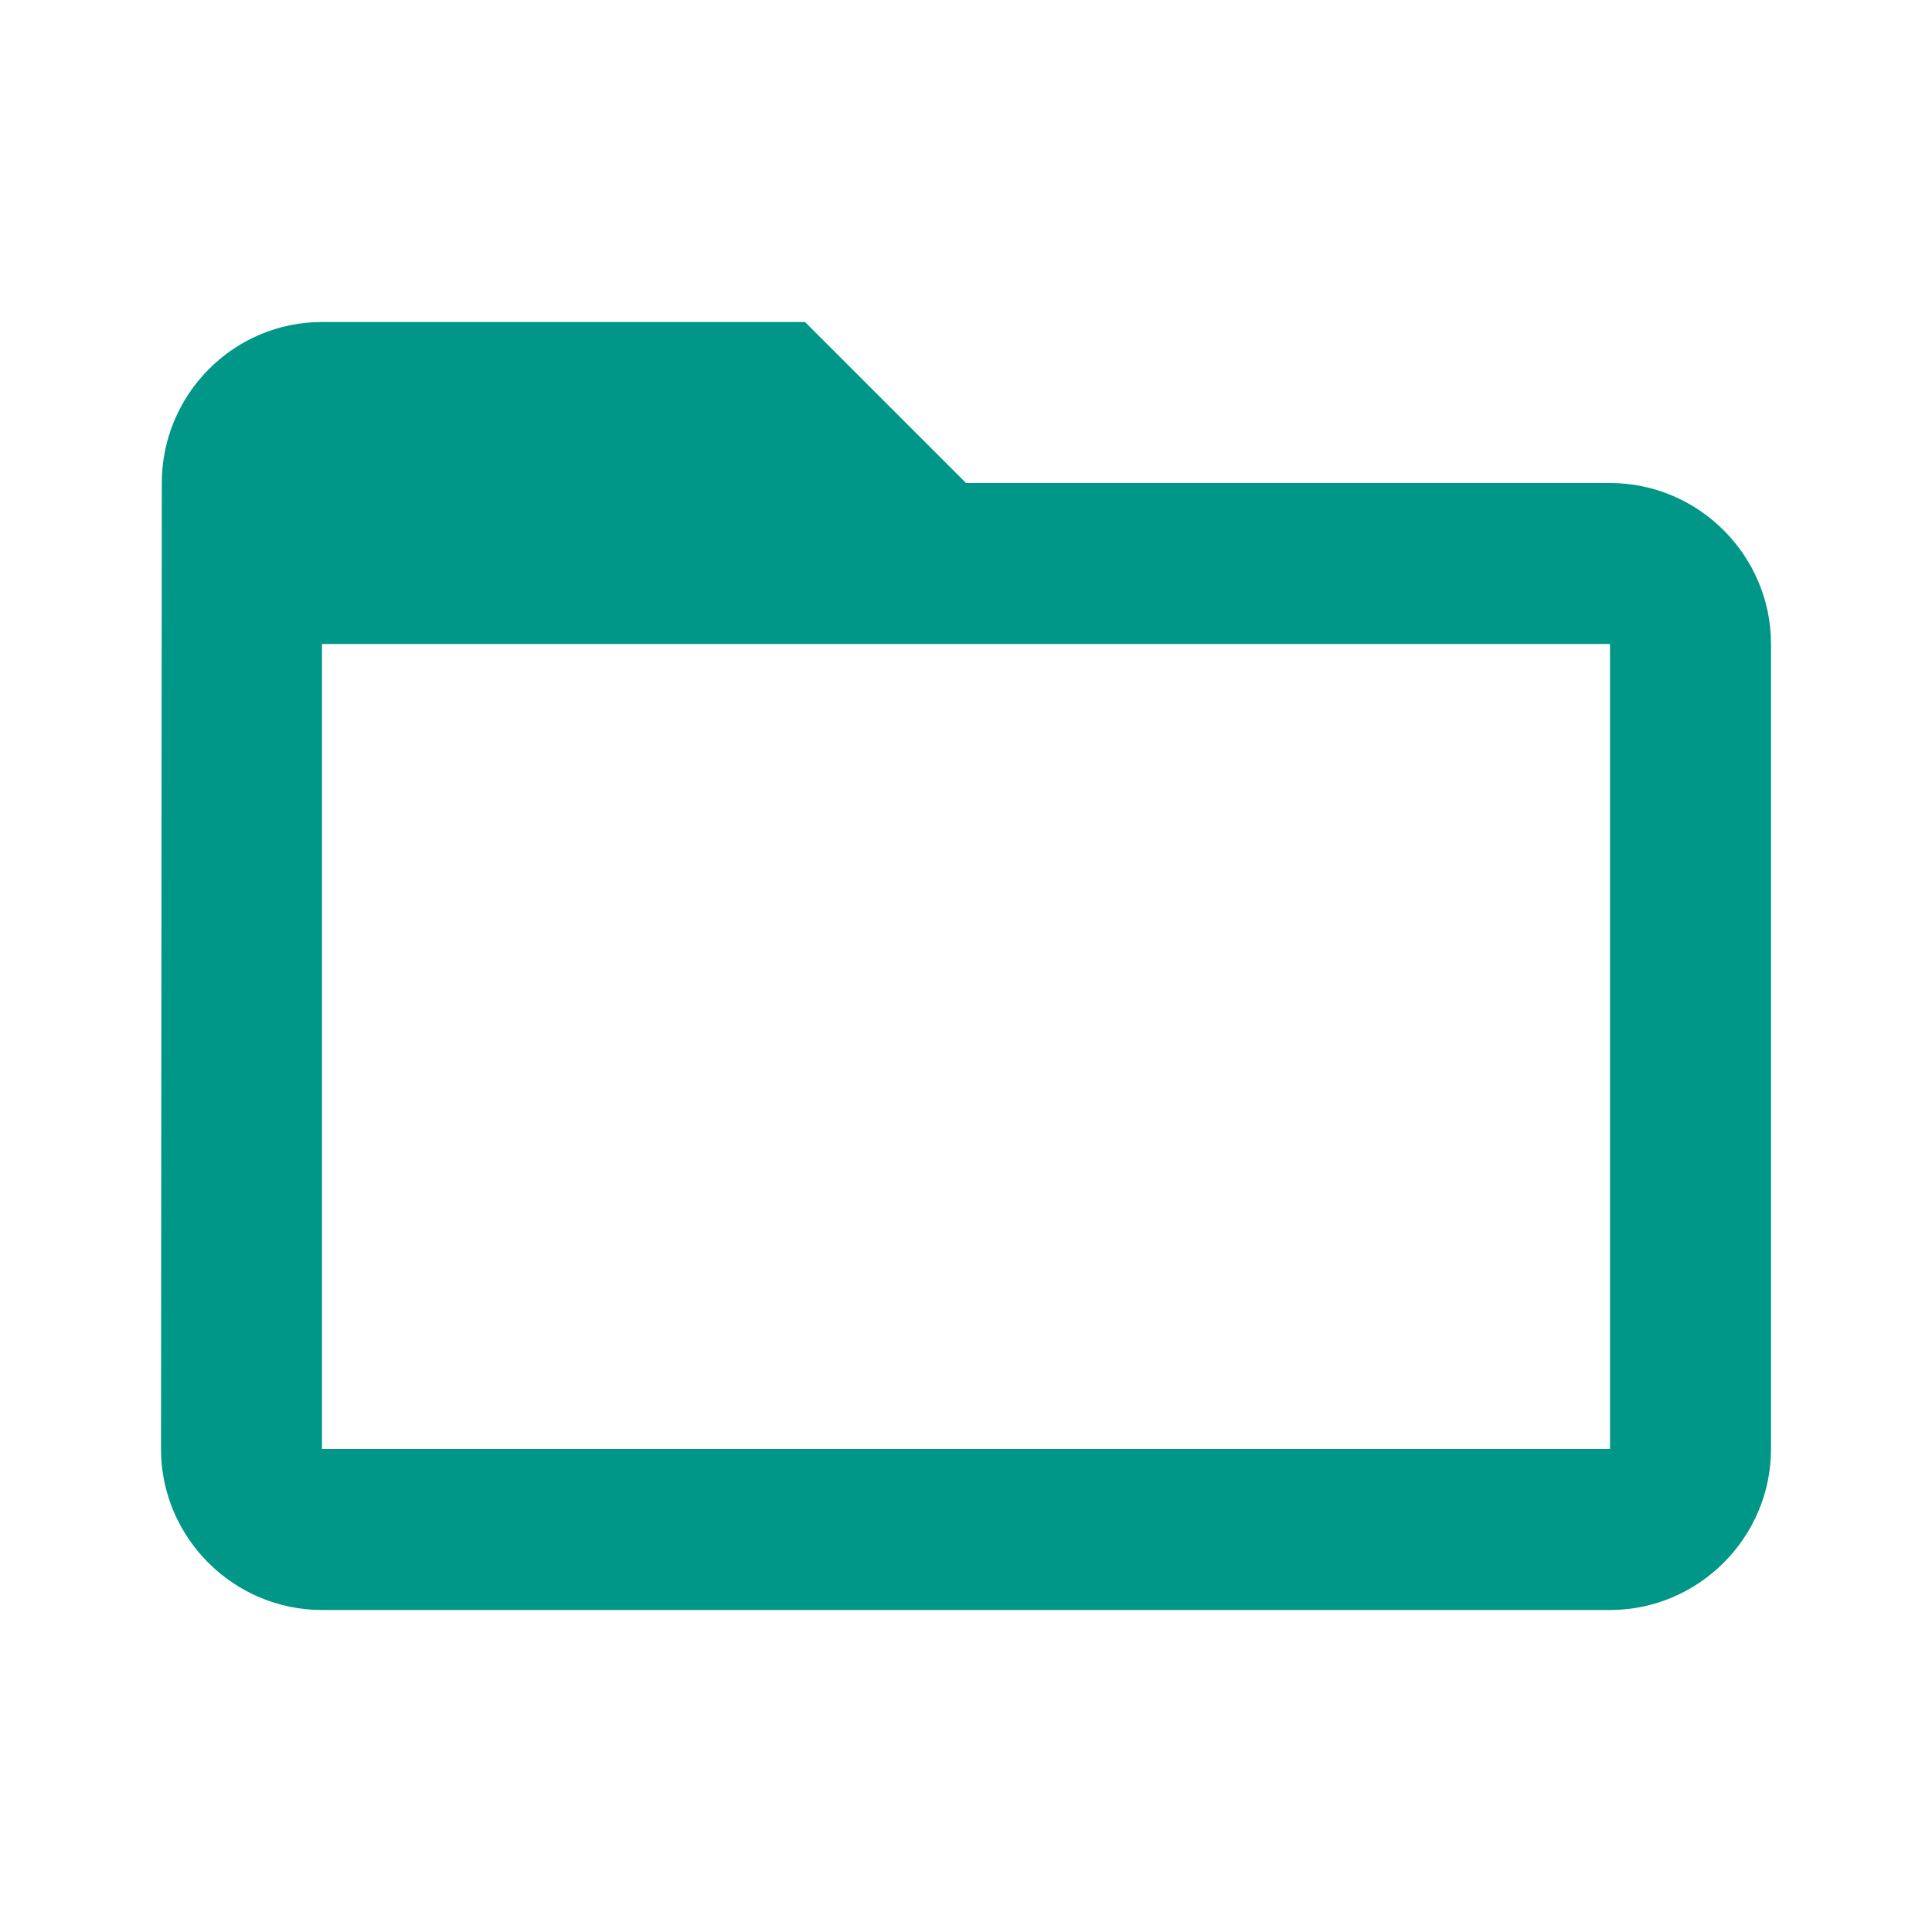
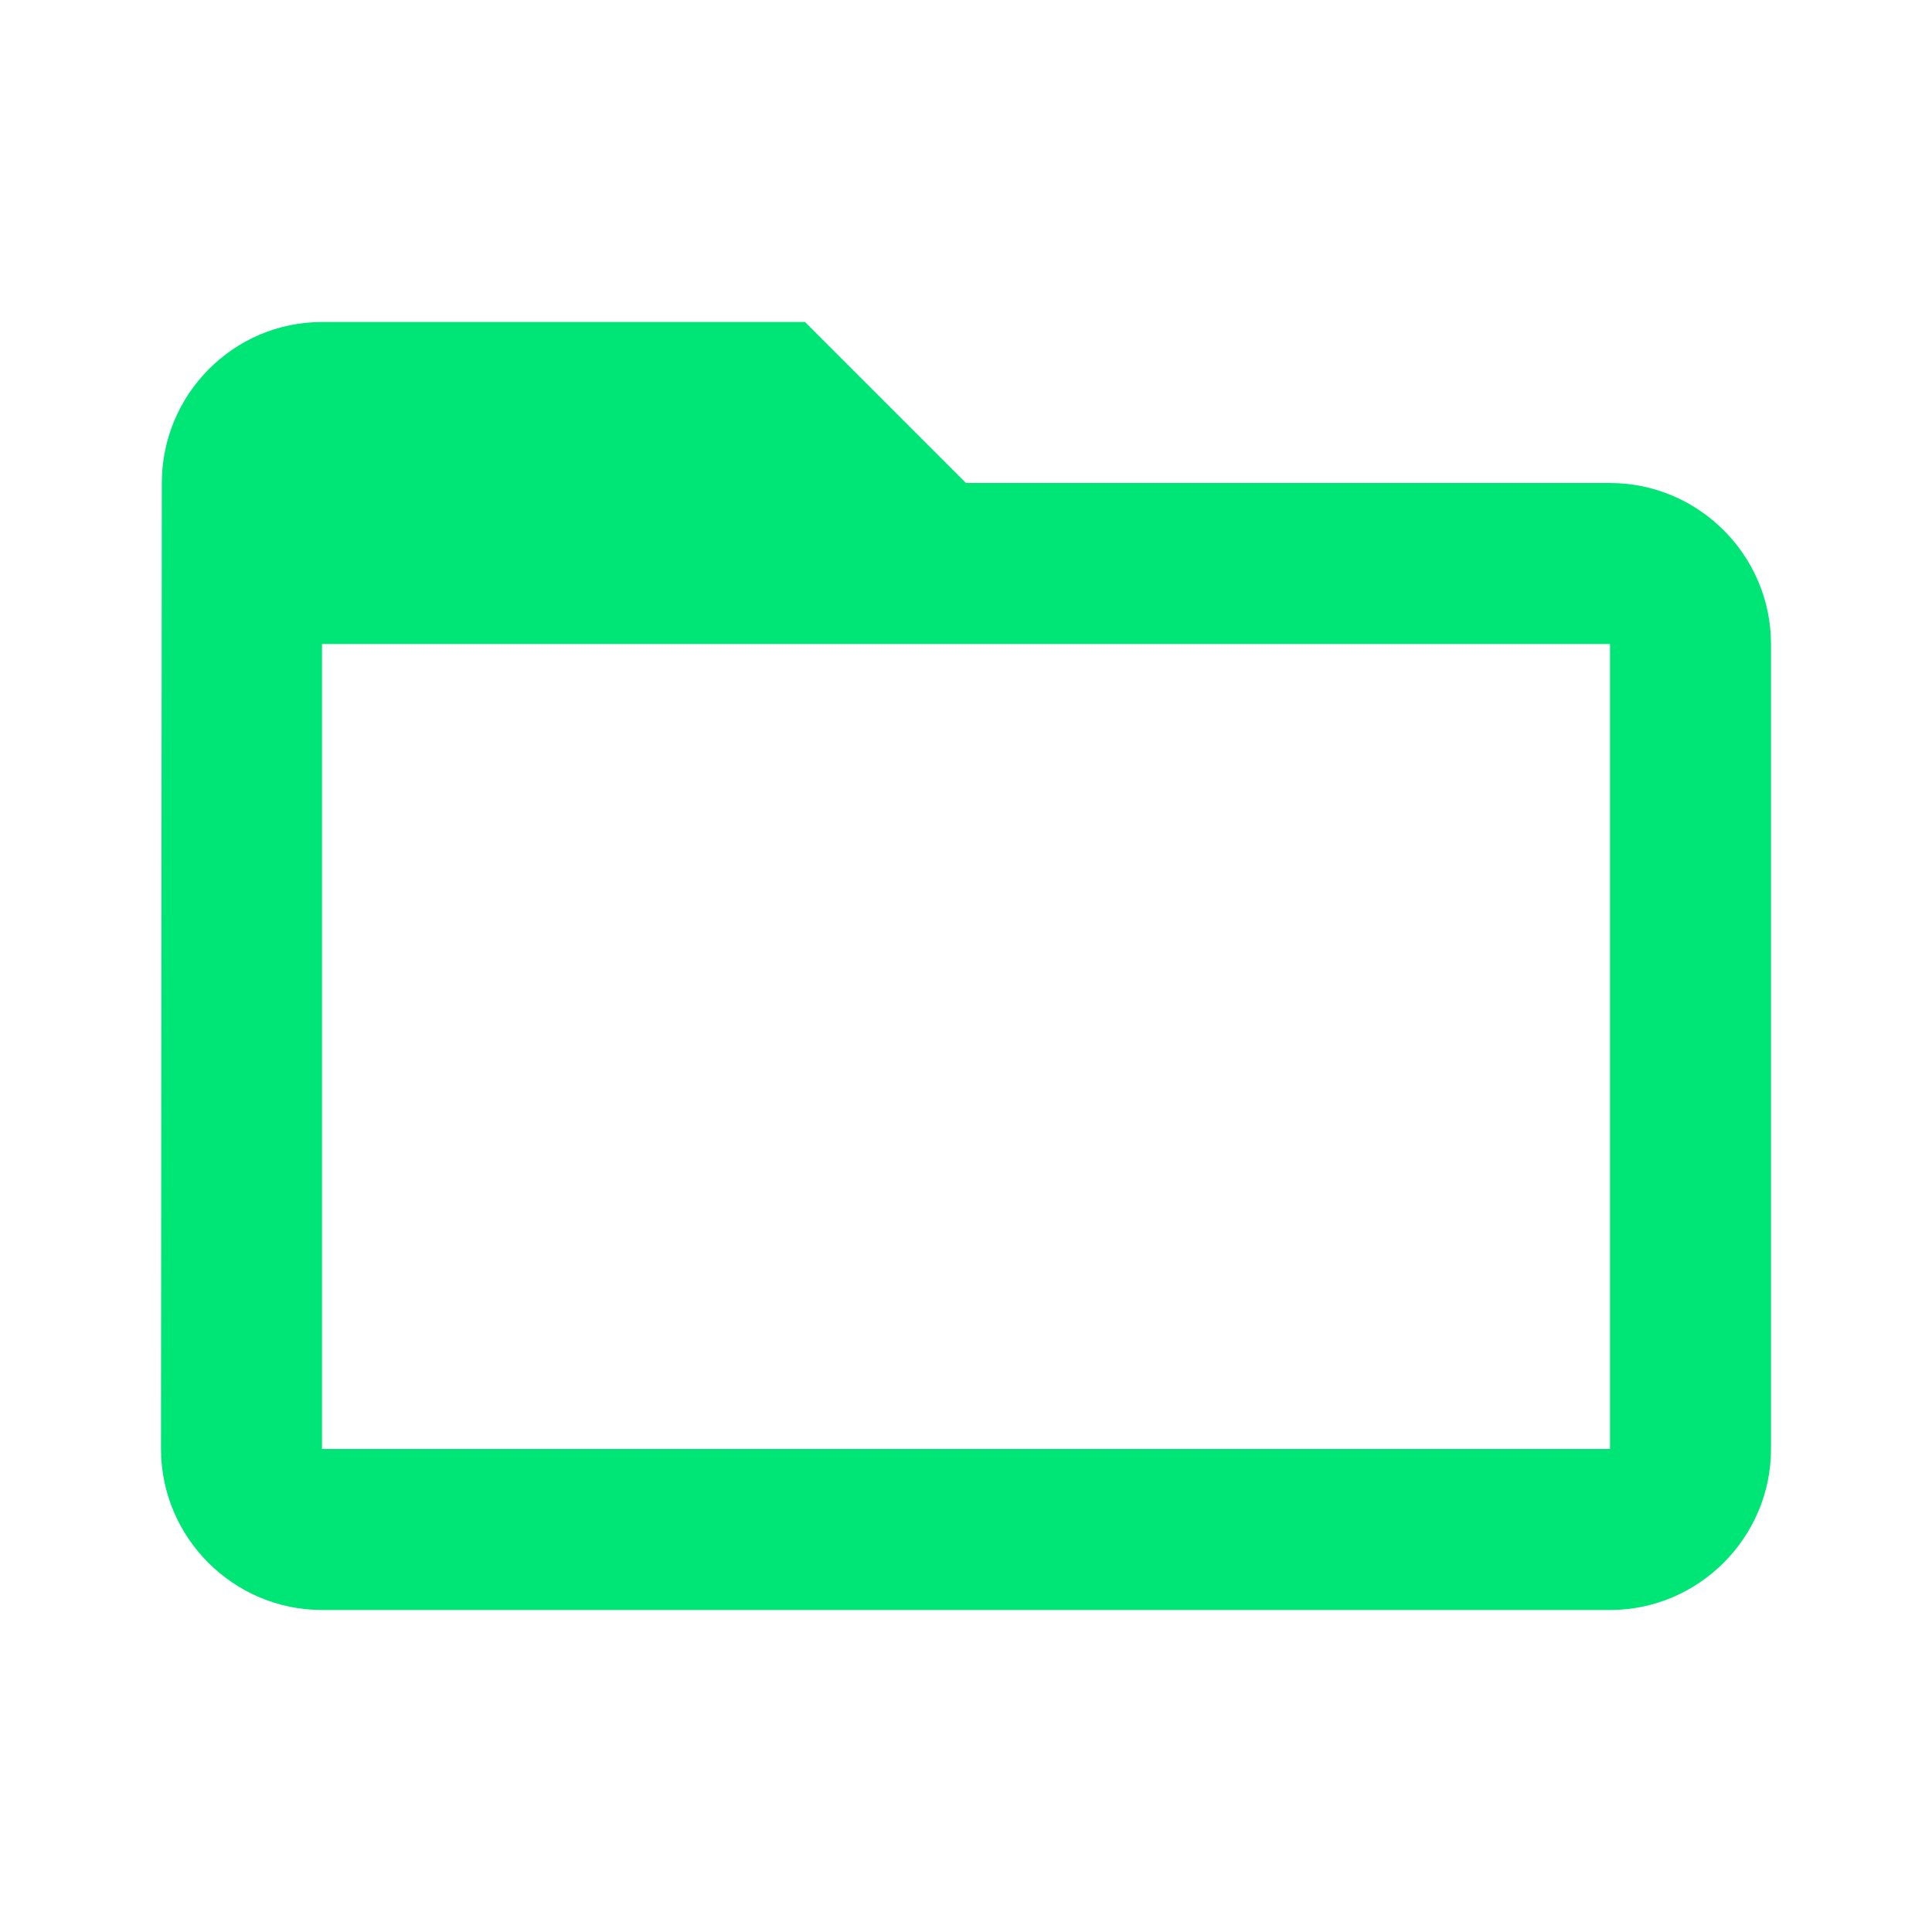
- <svg xmlns="http://www.w3.org/2000/svg" fill="#009688" height="48" viewBox="0 0 24 24" width="48">
+ <svg xmlns="http://www.w3.org/2000/svg" fill="#00E676" height="48" viewBox="0 0 24 24" width="48">
  <path d="M0 0h24v24H0z" fill="none" />
  <path d="M20 6h-8l-2-2H4c-1.1 0-1.99.9-1.99 2L2 18c0 1.1.9 2 2 2h16c1.1 0 2-.9 2-2V8c0-1.1-.9-2-2-2zm0 12H4V8h16v10z" />
</svg>
